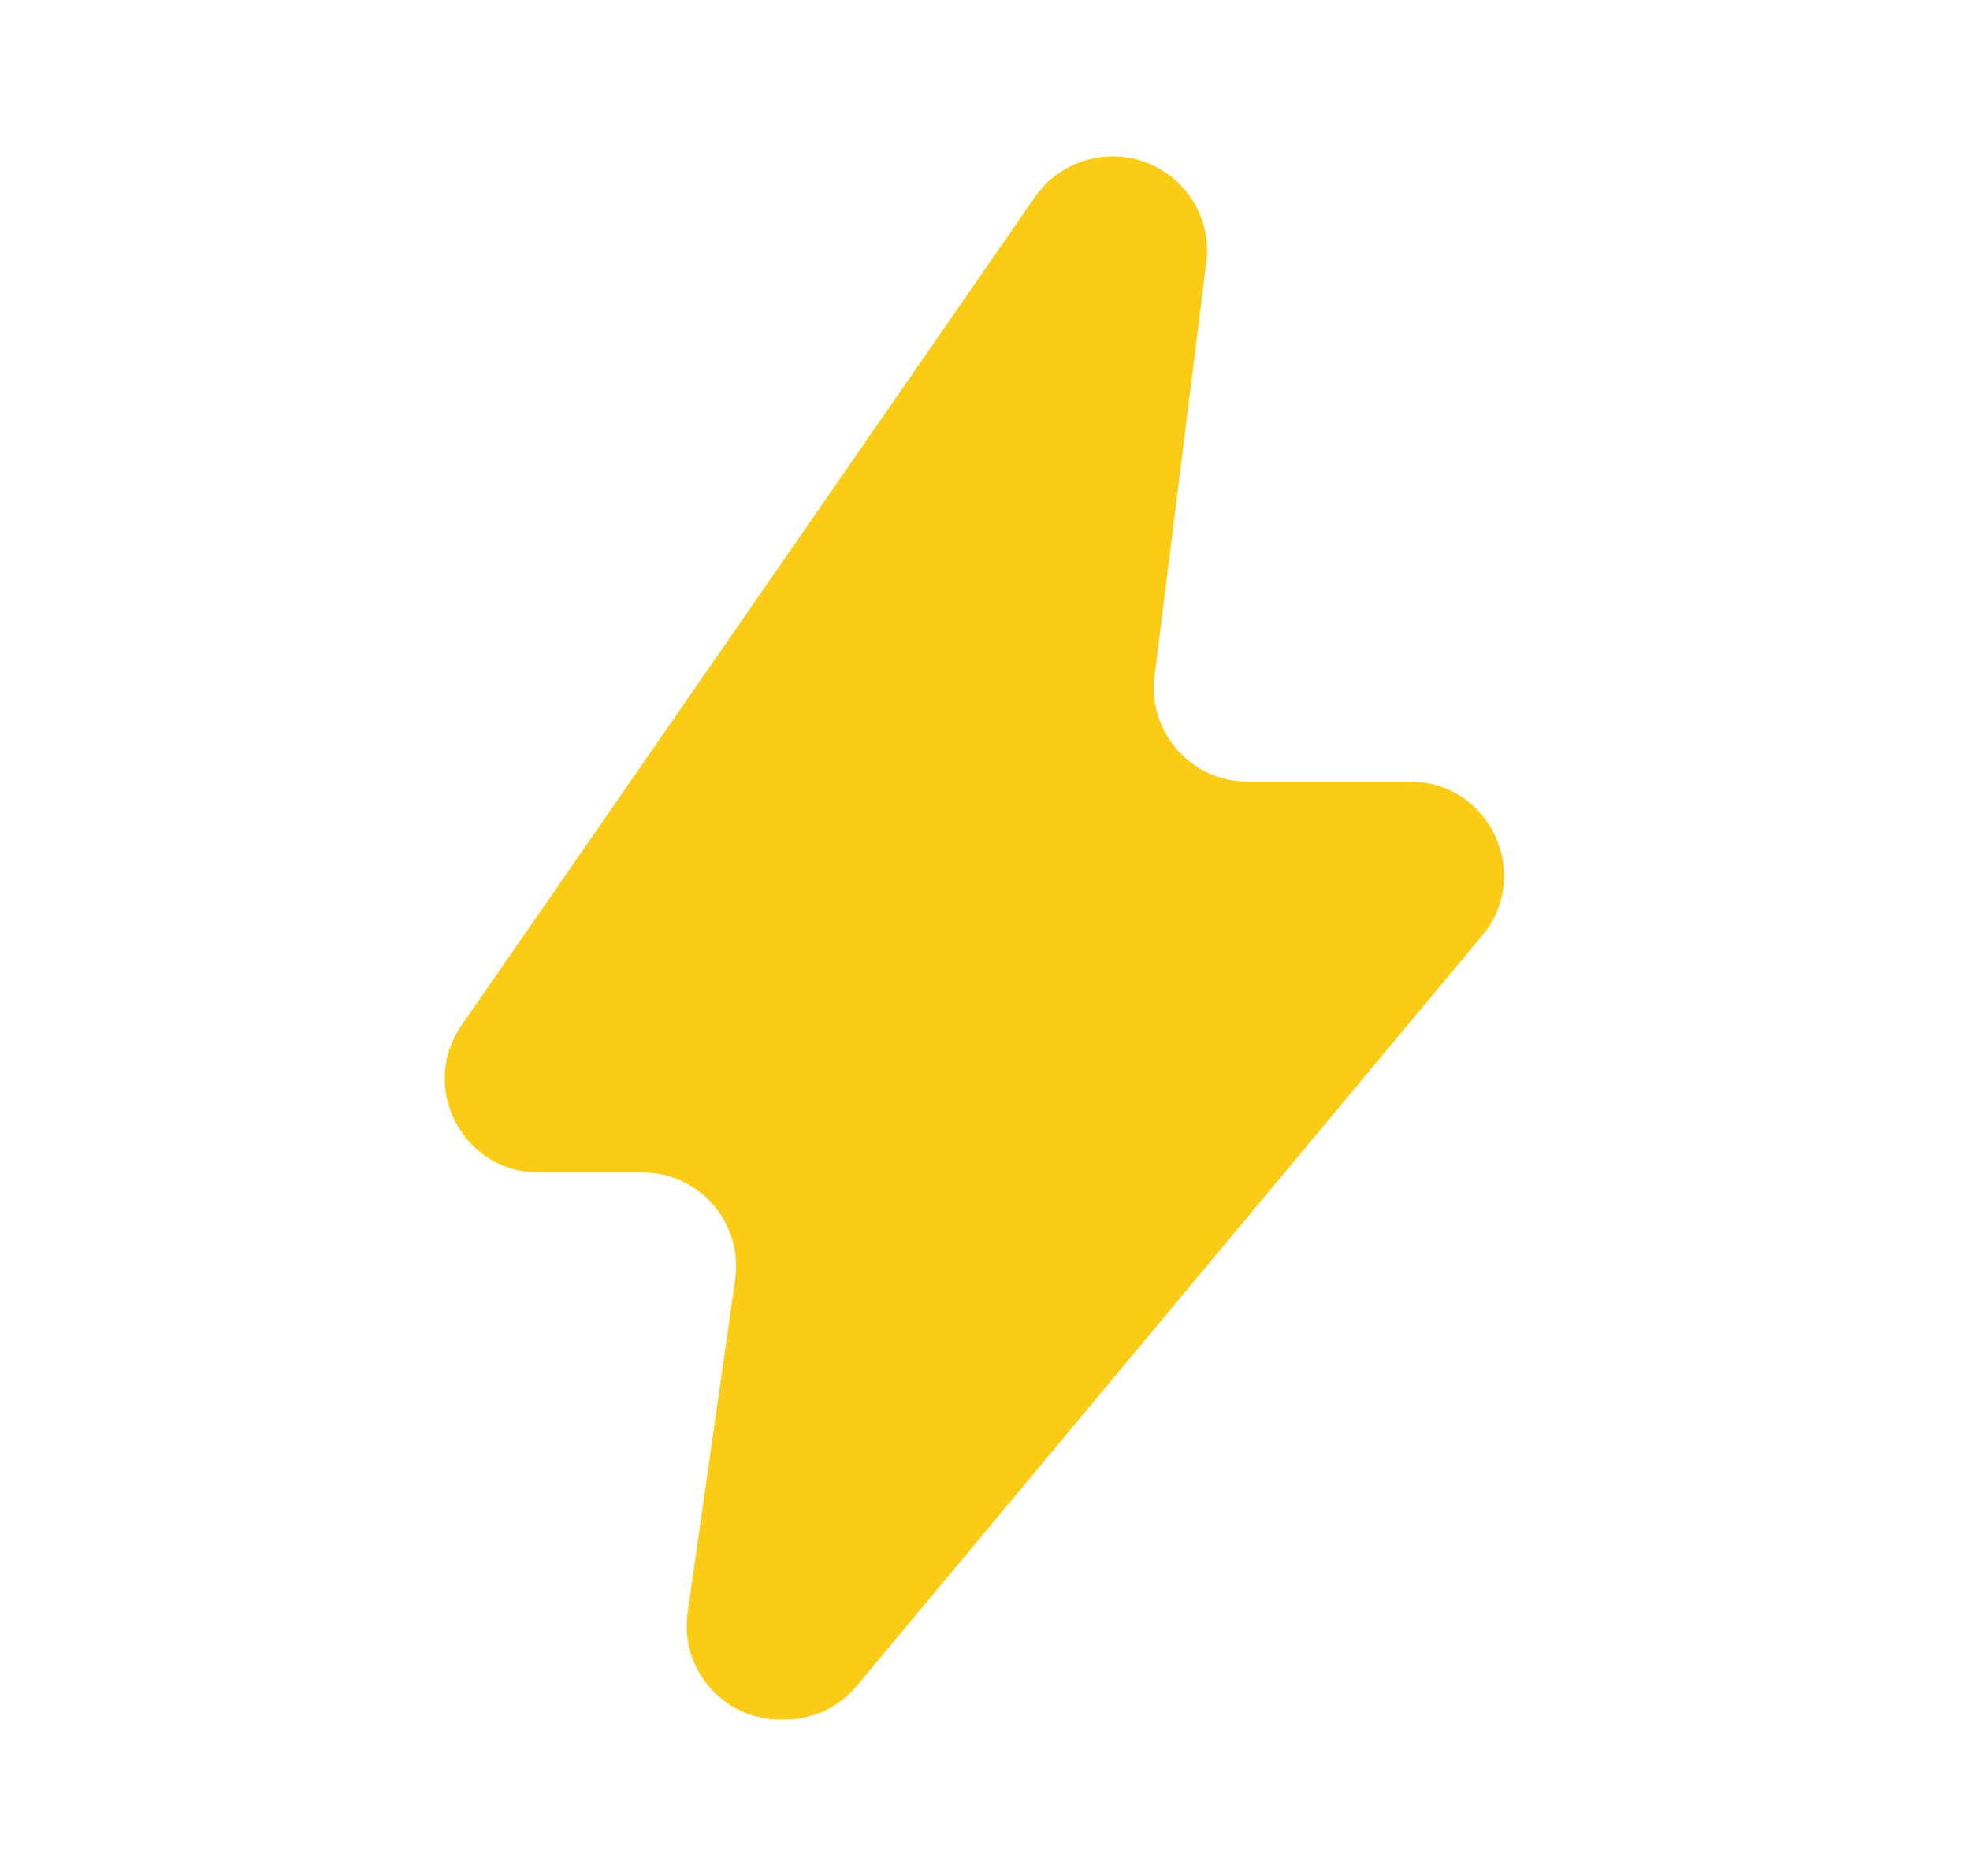
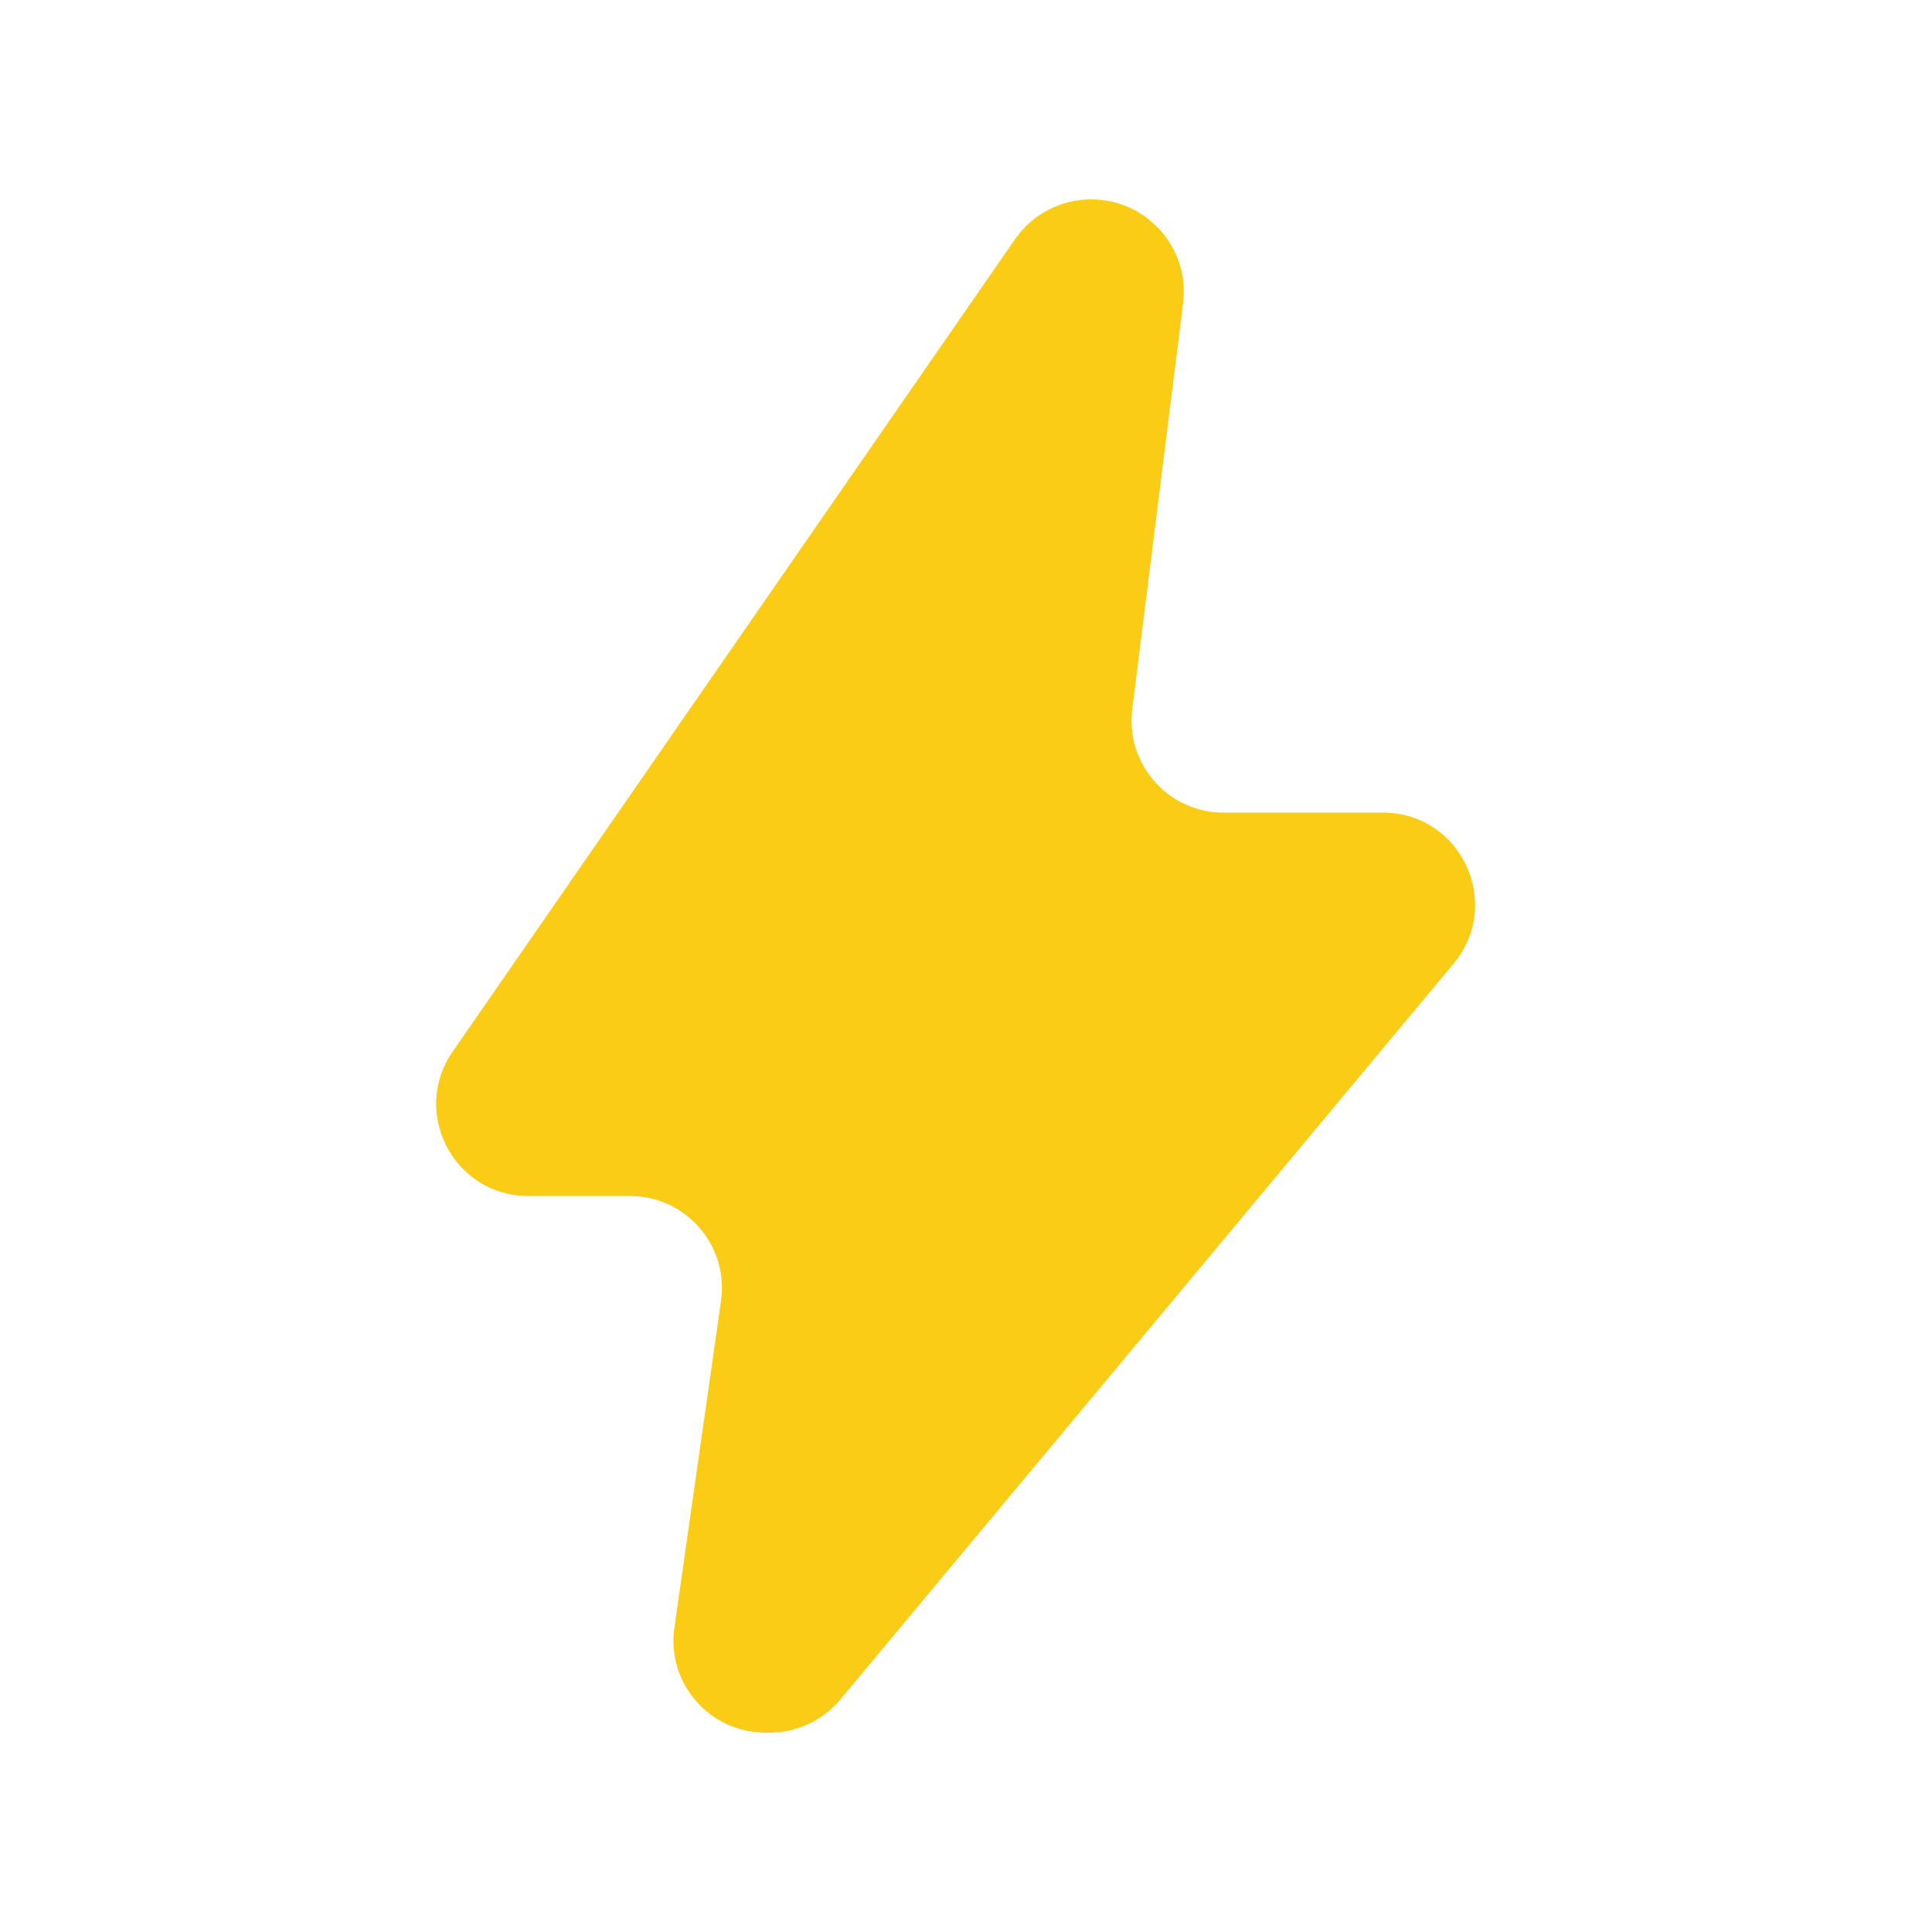
- <svg xmlns="http://www.w3.org/2000/svg" width="21" height="20" viewBox="0 0 21 20" fill="none">
+ <svg xmlns="http://www.w3.org/2000/svg" width="24" height="24" viewBox="0 0 21 20" fill="none">
  <mask id="mask0_161_1636" style="mask-type:alpha" maskUnits="userSpaceOnUse" x="0" y="0" width="21" height="20">
    <rect x="0.5" width="20" height="20" rx="1" fill="#D9D9D9" />
  </mask>
  <g mask="url(#mask0_161_1636)">
    <path d="M8.32 18.333C7.711 18.333 7.244 17.794 7.33 17.192L7.837 13.641C7.923 13.039 7.456 12.5 6.847 12.5H5.742C4.935 12.5 4.461 11.594 4.92 10.931L11.035 2.097C11.222 1.828 11.532 1.667 11.861 1.667C12.462 1.667 12.934 2.194 12.86 2.791L12.307 7.209C12.233 7.806 12.698 8.333 13.3 8.333H15.032C15.88 8.333 16.343 9.322 15.8 9.974L9.133 17.974C8.943 18.201 8.662 18.333 8.365 18.333H8.32Z" fill="#FACC15" />
  </g>
</svg>
